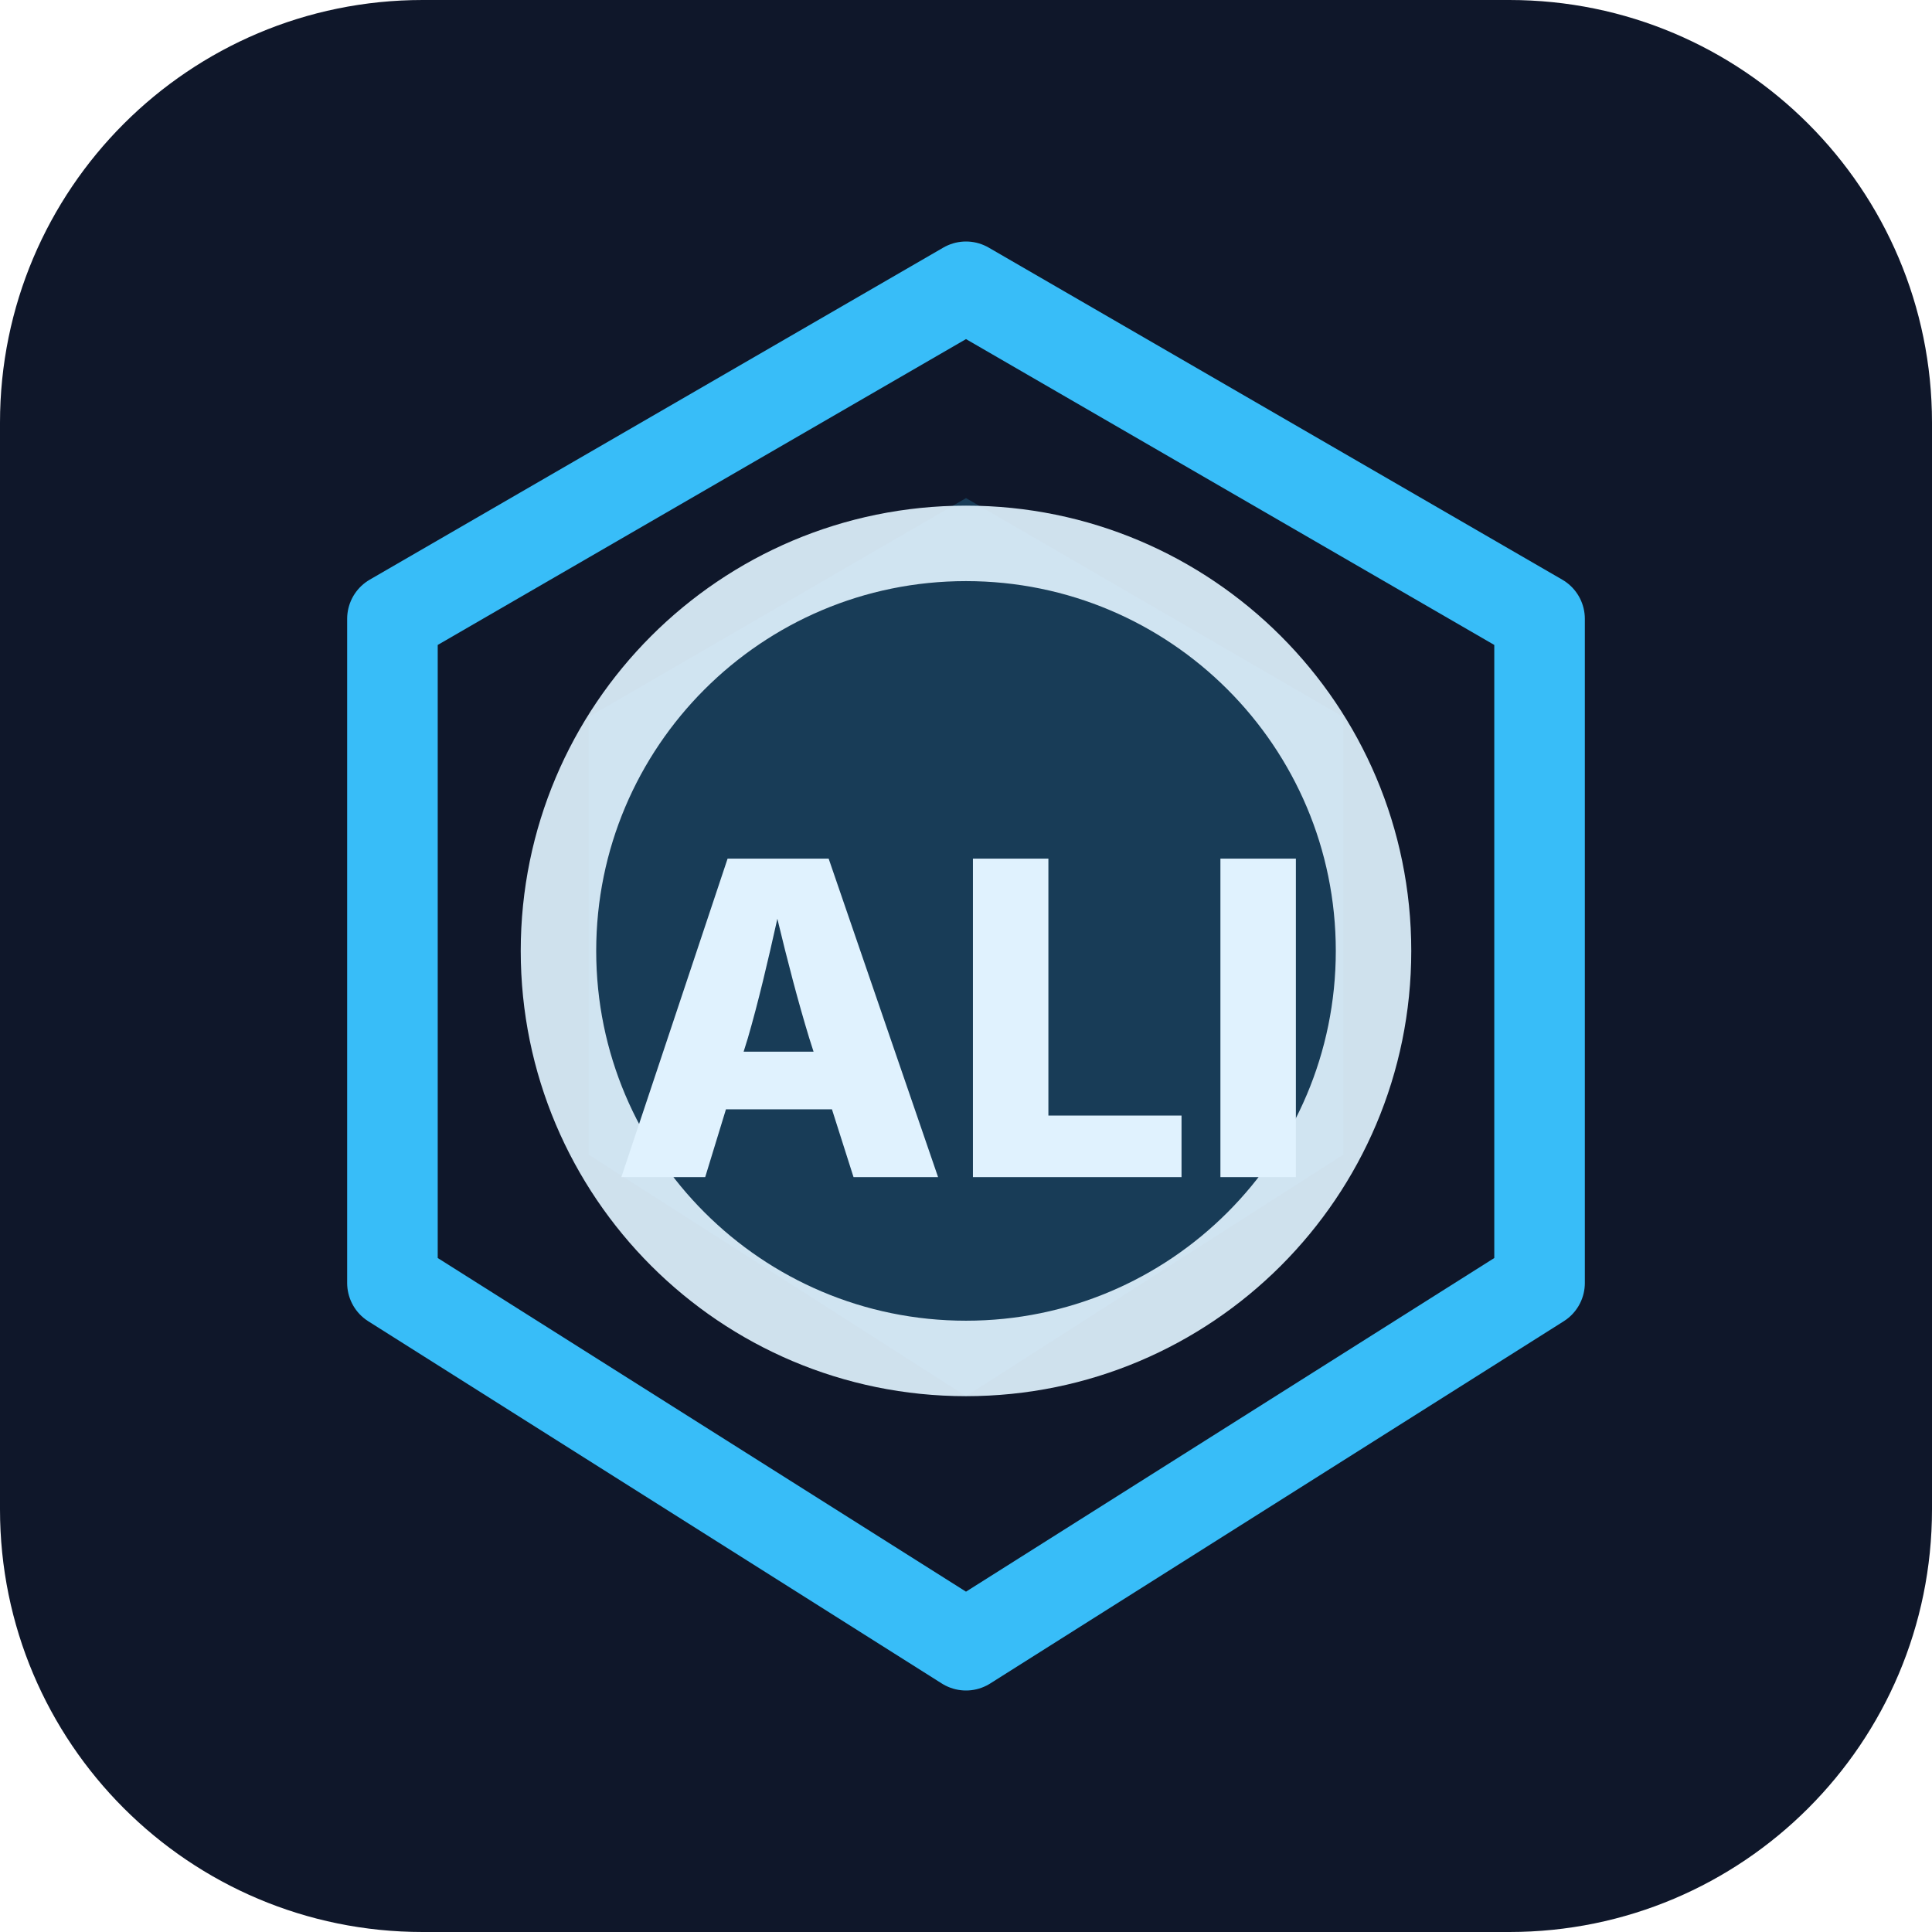
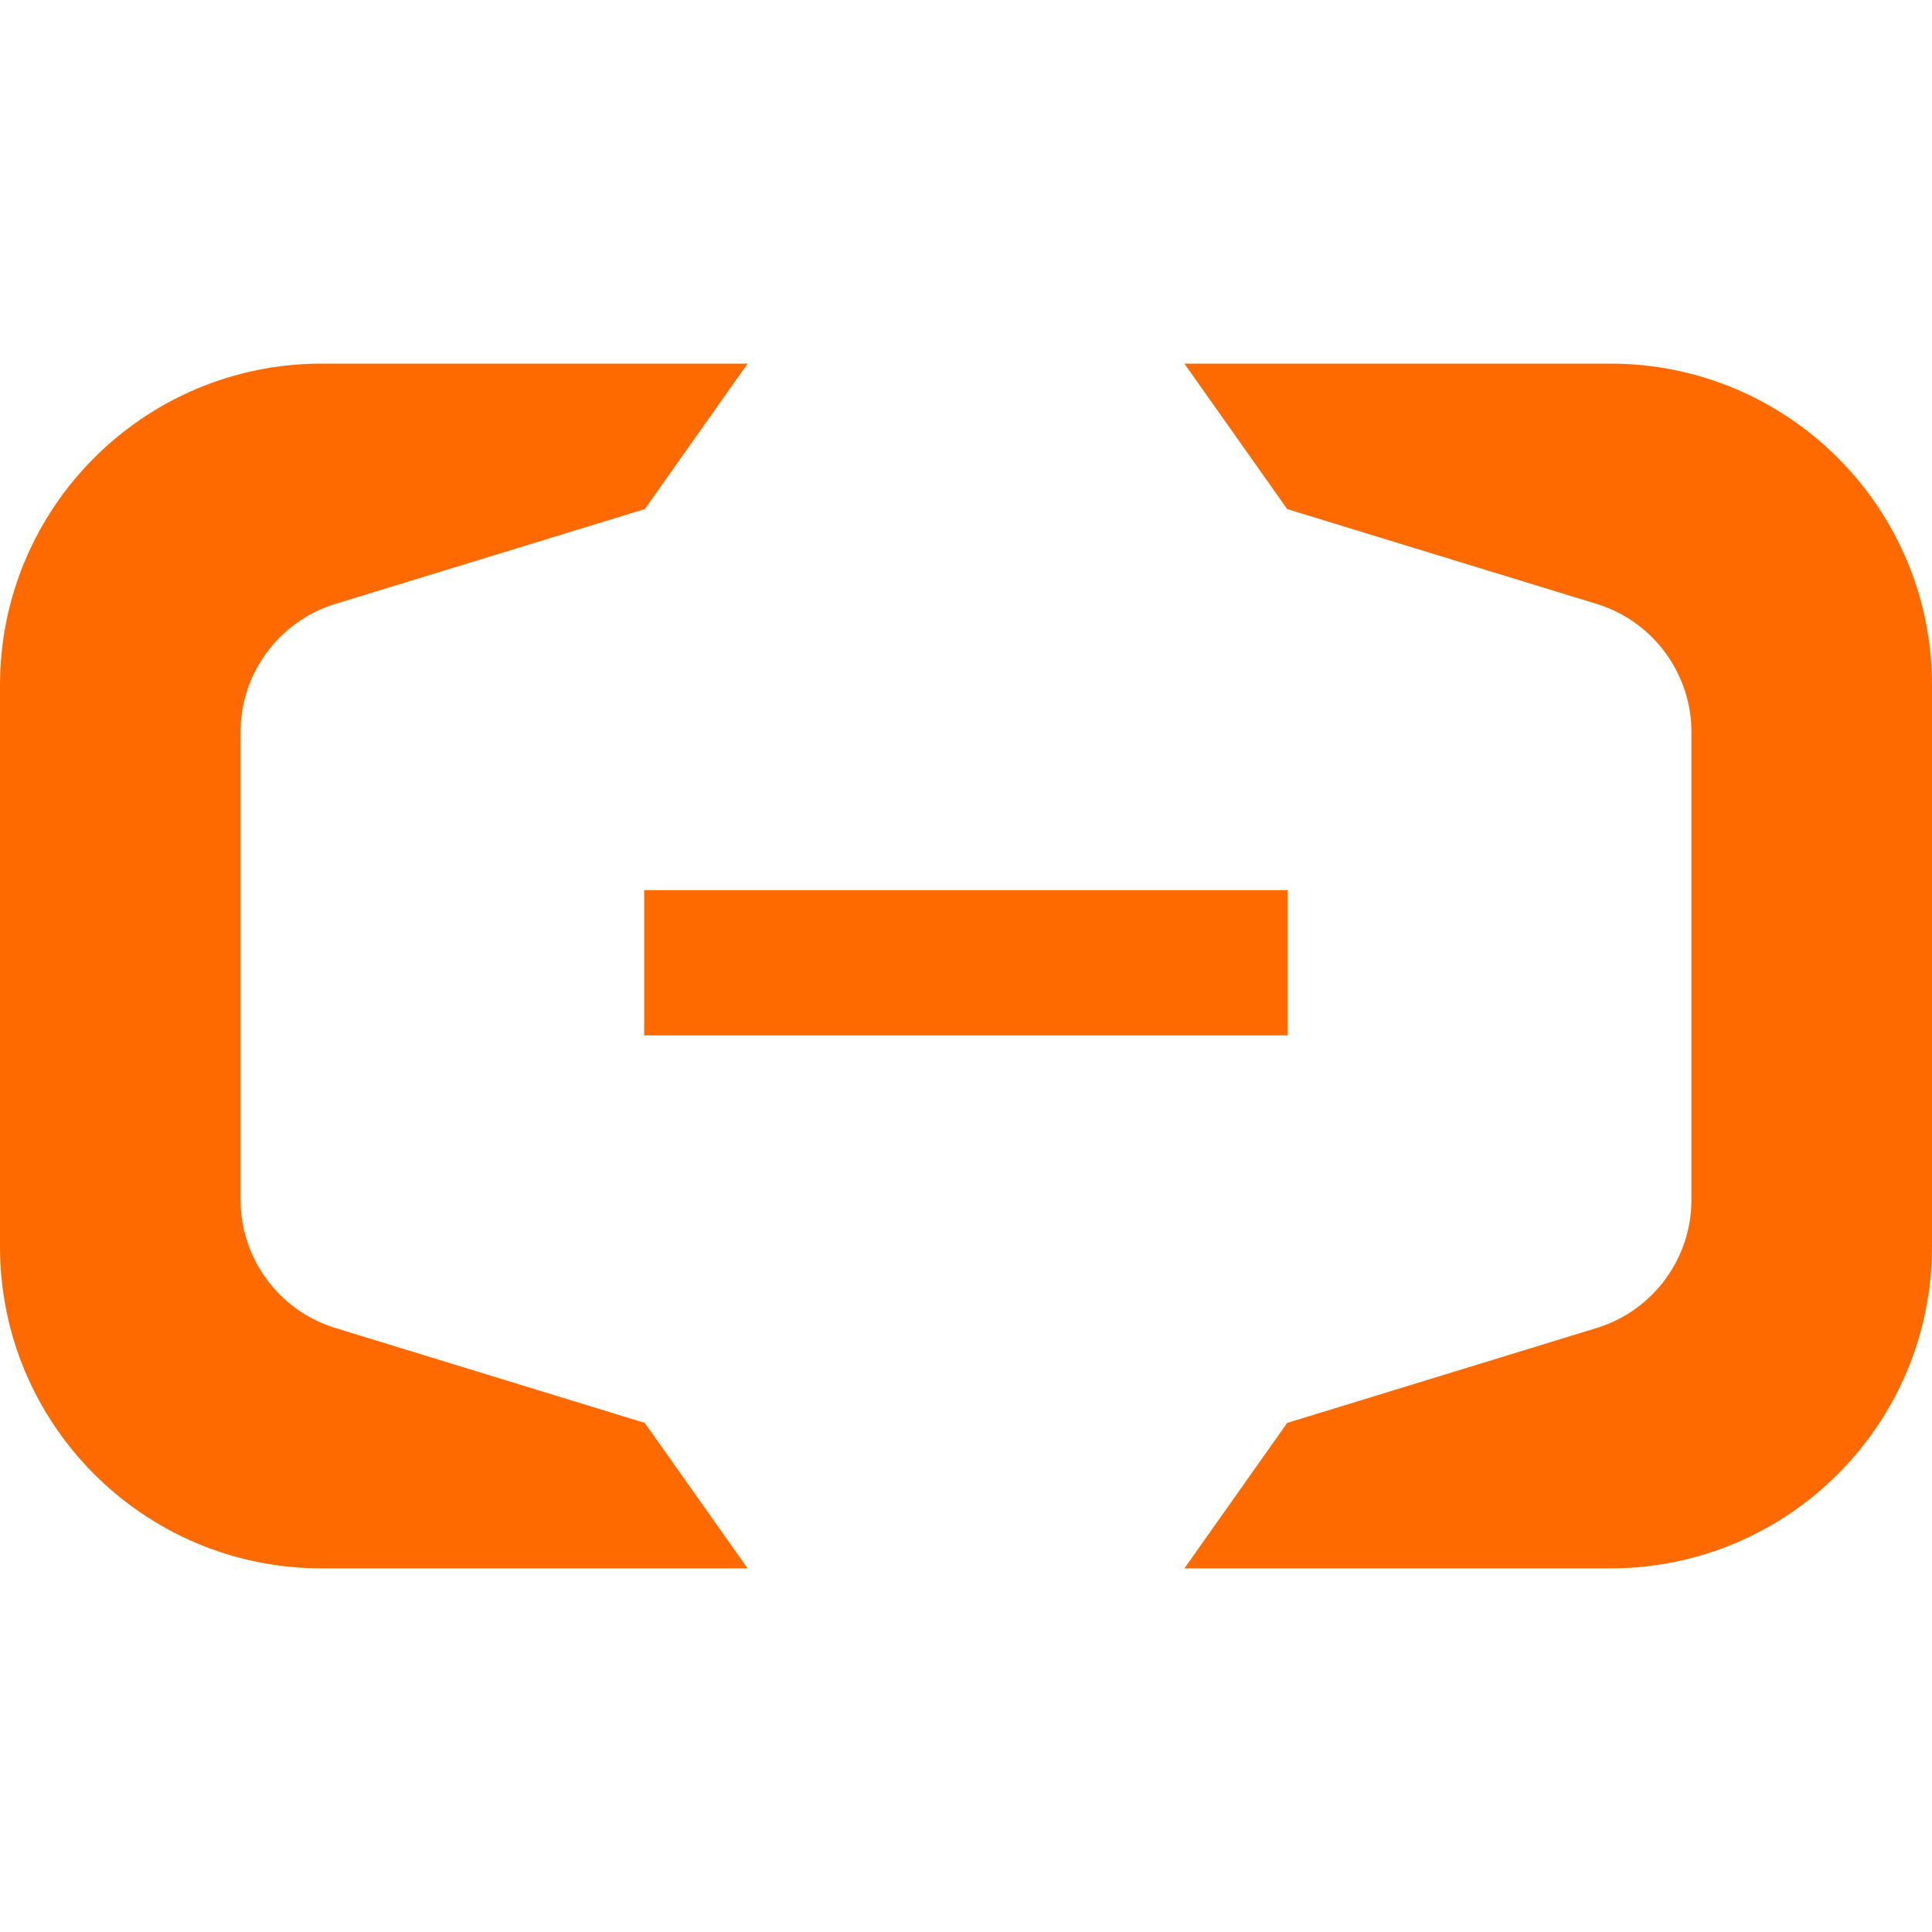
- <svg xmlns="http://www.w3.org/2000/svg" viewBox="0 0 256 256" role="img" aria-label="Alibaba Cloud Model Studio icon">
-   <rect width="256" height="256" rx="56" fill="#0F172A" />
-   <path d="M128 38 204 82v88l-76 48-76-48V82l76-44Z" fill="none" stroke="#38BDF8" stroke-width="12" stroke-linejoin="round" />
-   <path d="M128 66 178 95v58l-50 32-50-32V95l50-29Z" fill="#38BDF8" opacity=".22" />
-   <circle cx="128" cy="126" r="54" fill="none" stroke="#E0F2FE" stroke-width="10" opacity=".92" />
-   <text x="128" y="134" text-anchor="middle" dominant-baseline="middle" fill="#E0F2FE" font-family="Inter, Arial, sans-serif" font-size="58" font-weight="800" letter-spacing="0">ALI</text>
+ <svg xmlns="http://www.w3.org/2000/svg" fill="#FF6A00" role="img" viewBox="0 0 24 24">
+   <path d="M3.996 4.517h5.291L8.01 6.324 4.153 7.506a1.668 1.668 0 0 0-1.165 1.601v5.786a1.668 1.668 0 0 0 1.165 1.6l3.857 1.183 1.277 1.807H3.996A3.996 3.996 0 0 1 0 15.487V8.513a3.996 3.996 0 0 1 3.996-3.996m16.008 0h-5.291l1.277 1.807 3.857 1.182c.715.227 1.17.889 1.165 1.601v5.786a1.668 1.668 0 0 1-1.165 1.6l-3.857 1.183-1.277 1.807h5.291A3.996 3.996 0 0 0 24 15.487V8.513a3.996 3.996 0 0 0-3.996-3.996m-4.007 8.345H8.002v-1.804h7.995Z" />
</svg>
